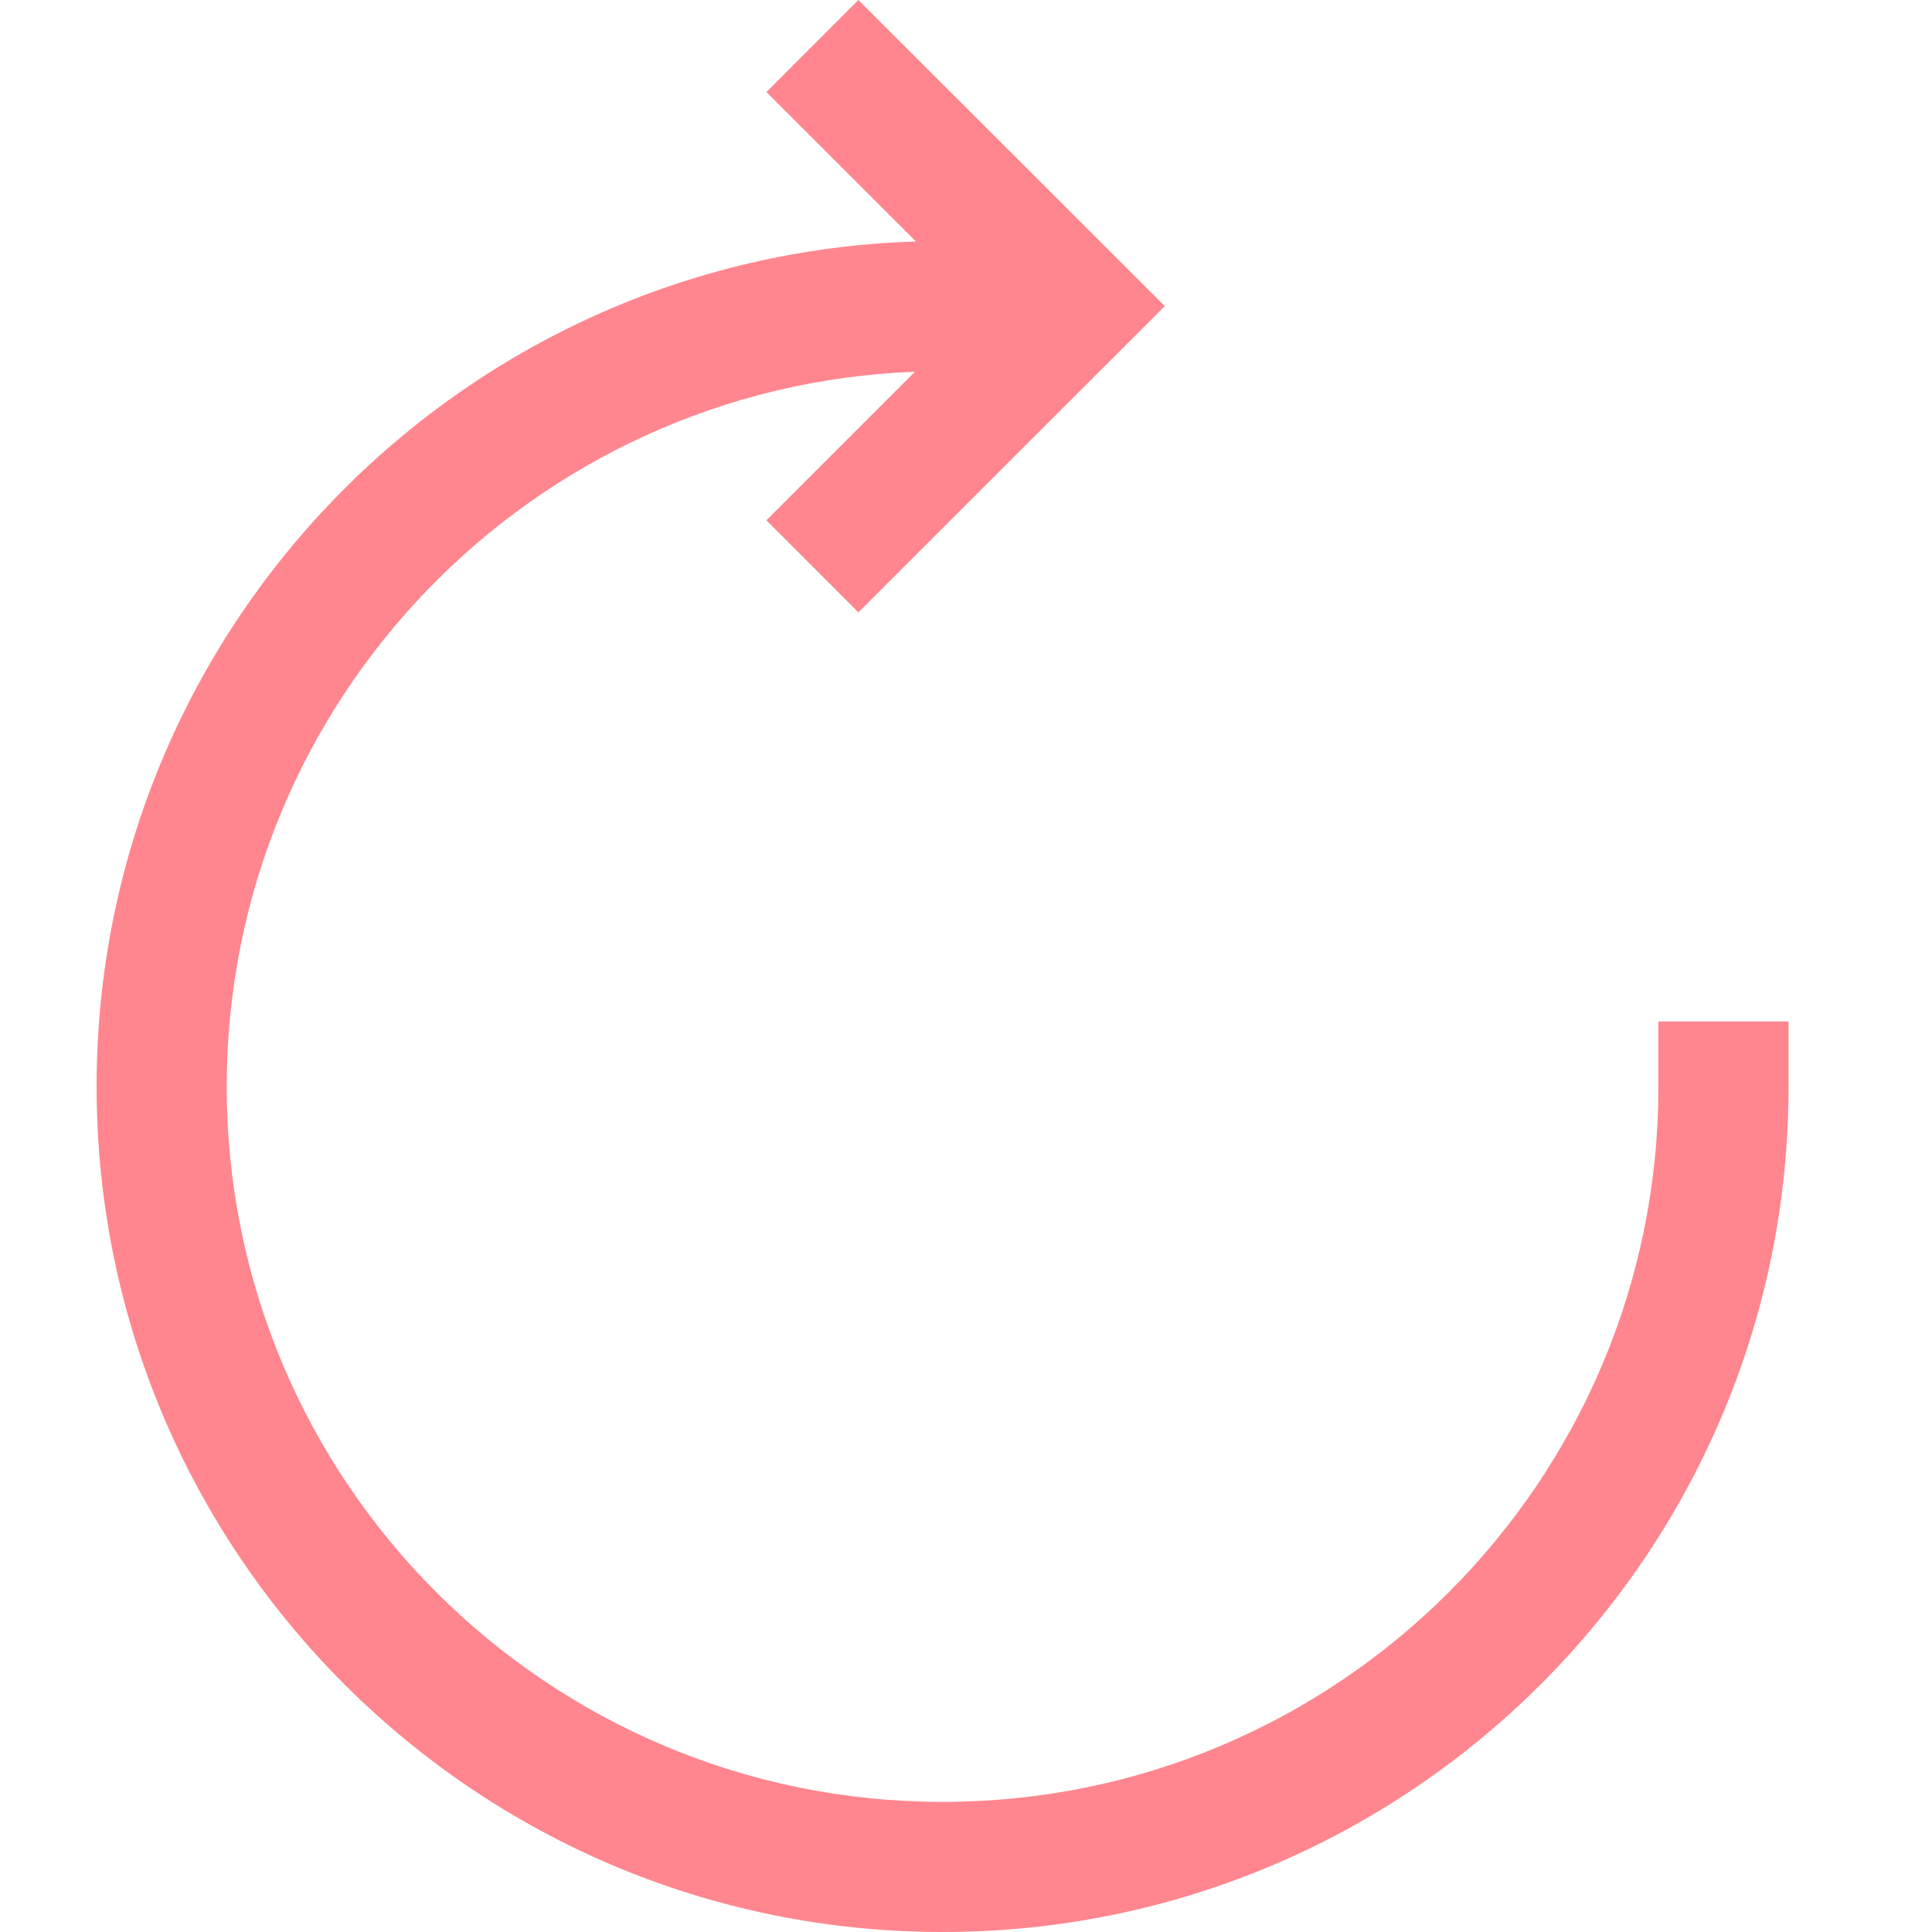
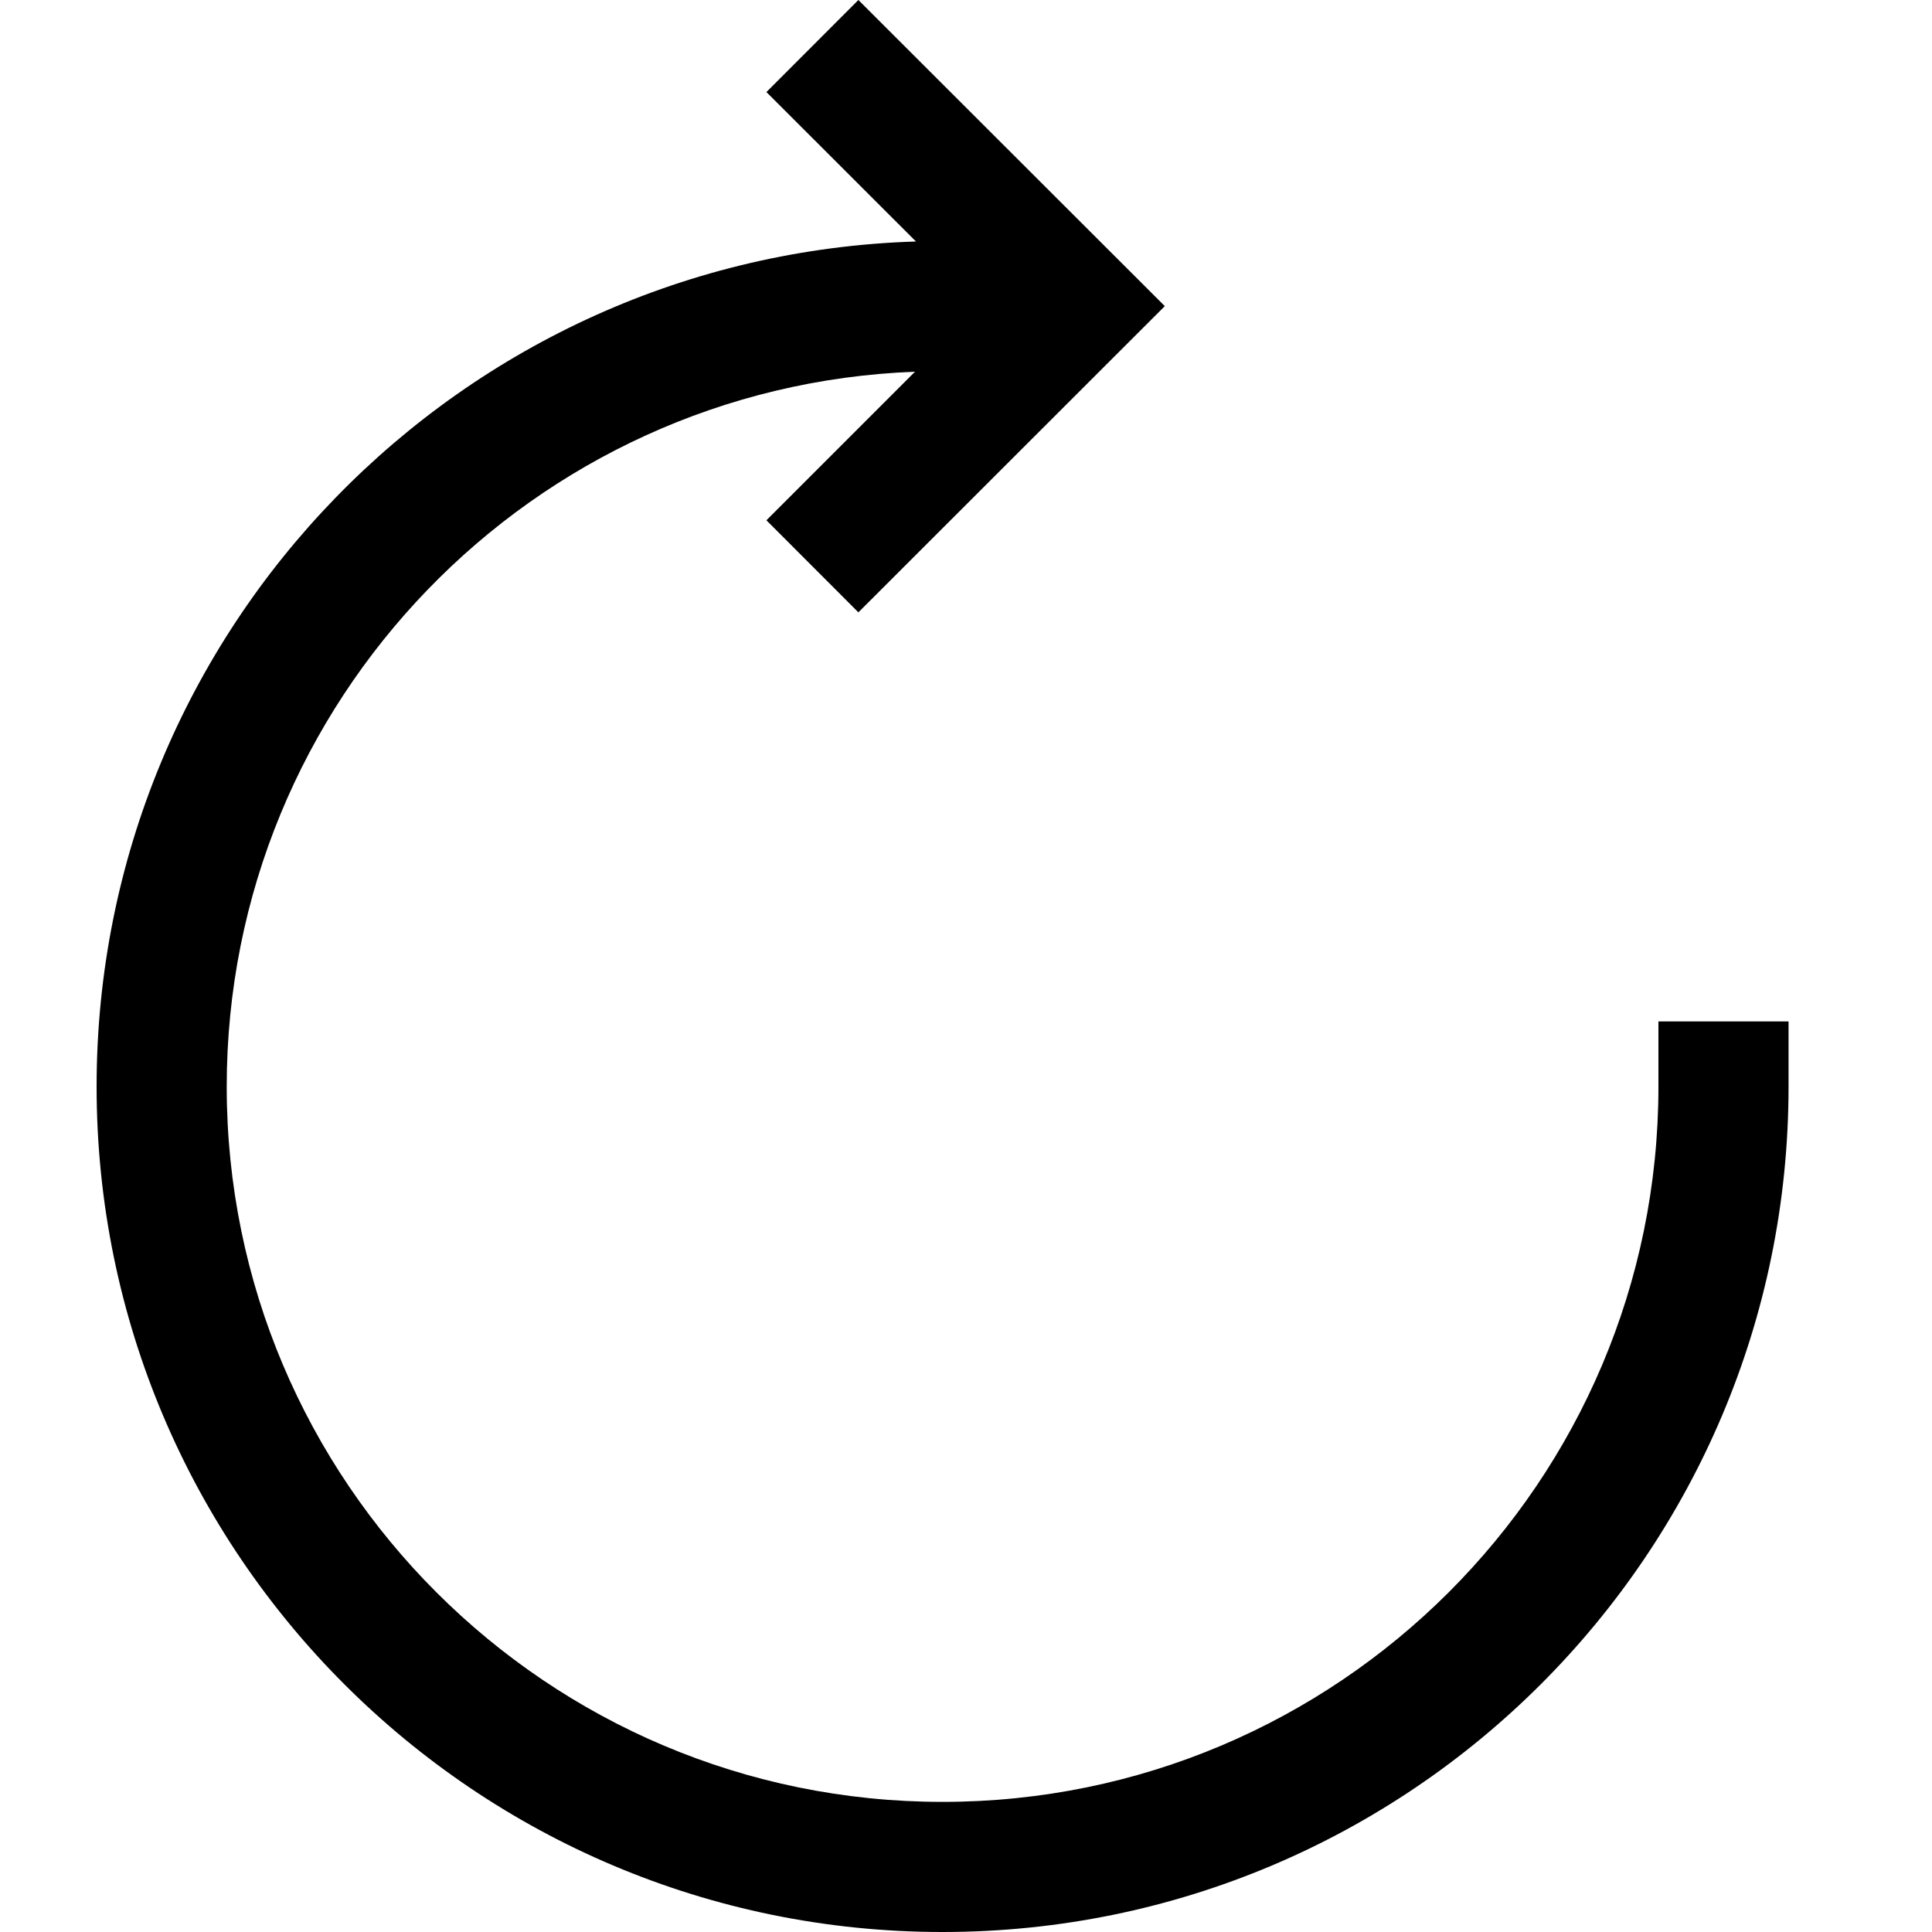
- <svg xmlns="http://www.w3.org/2000/svg" width="20" height="20" viewBox="0 0 20 20" fill="none">
-   <path fill-rule="evenodd" clip-rule="evenodd" d="M9.482 2.5L7.934 0.953L8.886 0L12.058 3.169L8.886 6.339L7.934 5.386L9.472 3.848C5.512 3.998 2.347 7.255 2.347 11.248C2.347 15.336 5.665 18.653 9.757 18.653C13.849 18.653 17.168 15.336 17.168 11.248V10.574H18.515V11.248C18.515 16.081 14.593 20 9.757 20C4.922 20 1 16.081 1 11.248C1 6.507 4.774 2.645 9.482 2.5Z" fill="#FF868E" />
+ <svg xmlns="http://www.w3.org/2000/svg" width="20" height="20" viewBox="0 0 20 20">
+   <path fill-rule="evenodd" clip-rule="evenodd" d="M9.482 2.5L7.934 0.953L8.886 0L12.058 3.169L8.886 6.339L7.934 5.386L9.472 3.848C5.512 3.998 2.347 7.255 2.347 11.248C2.347 15.336 5.665 18.653 9.757 18.653C13.849 18.653 17.168 15.336 17.168 11.248V10.574H18.515V11.248C18.515 16.081 14.593 20 9.757 20C4.922 20 1 16.081 1 11.248C1 6.507 4.774 2.645 9.482 2.5Z" />
</svg>
